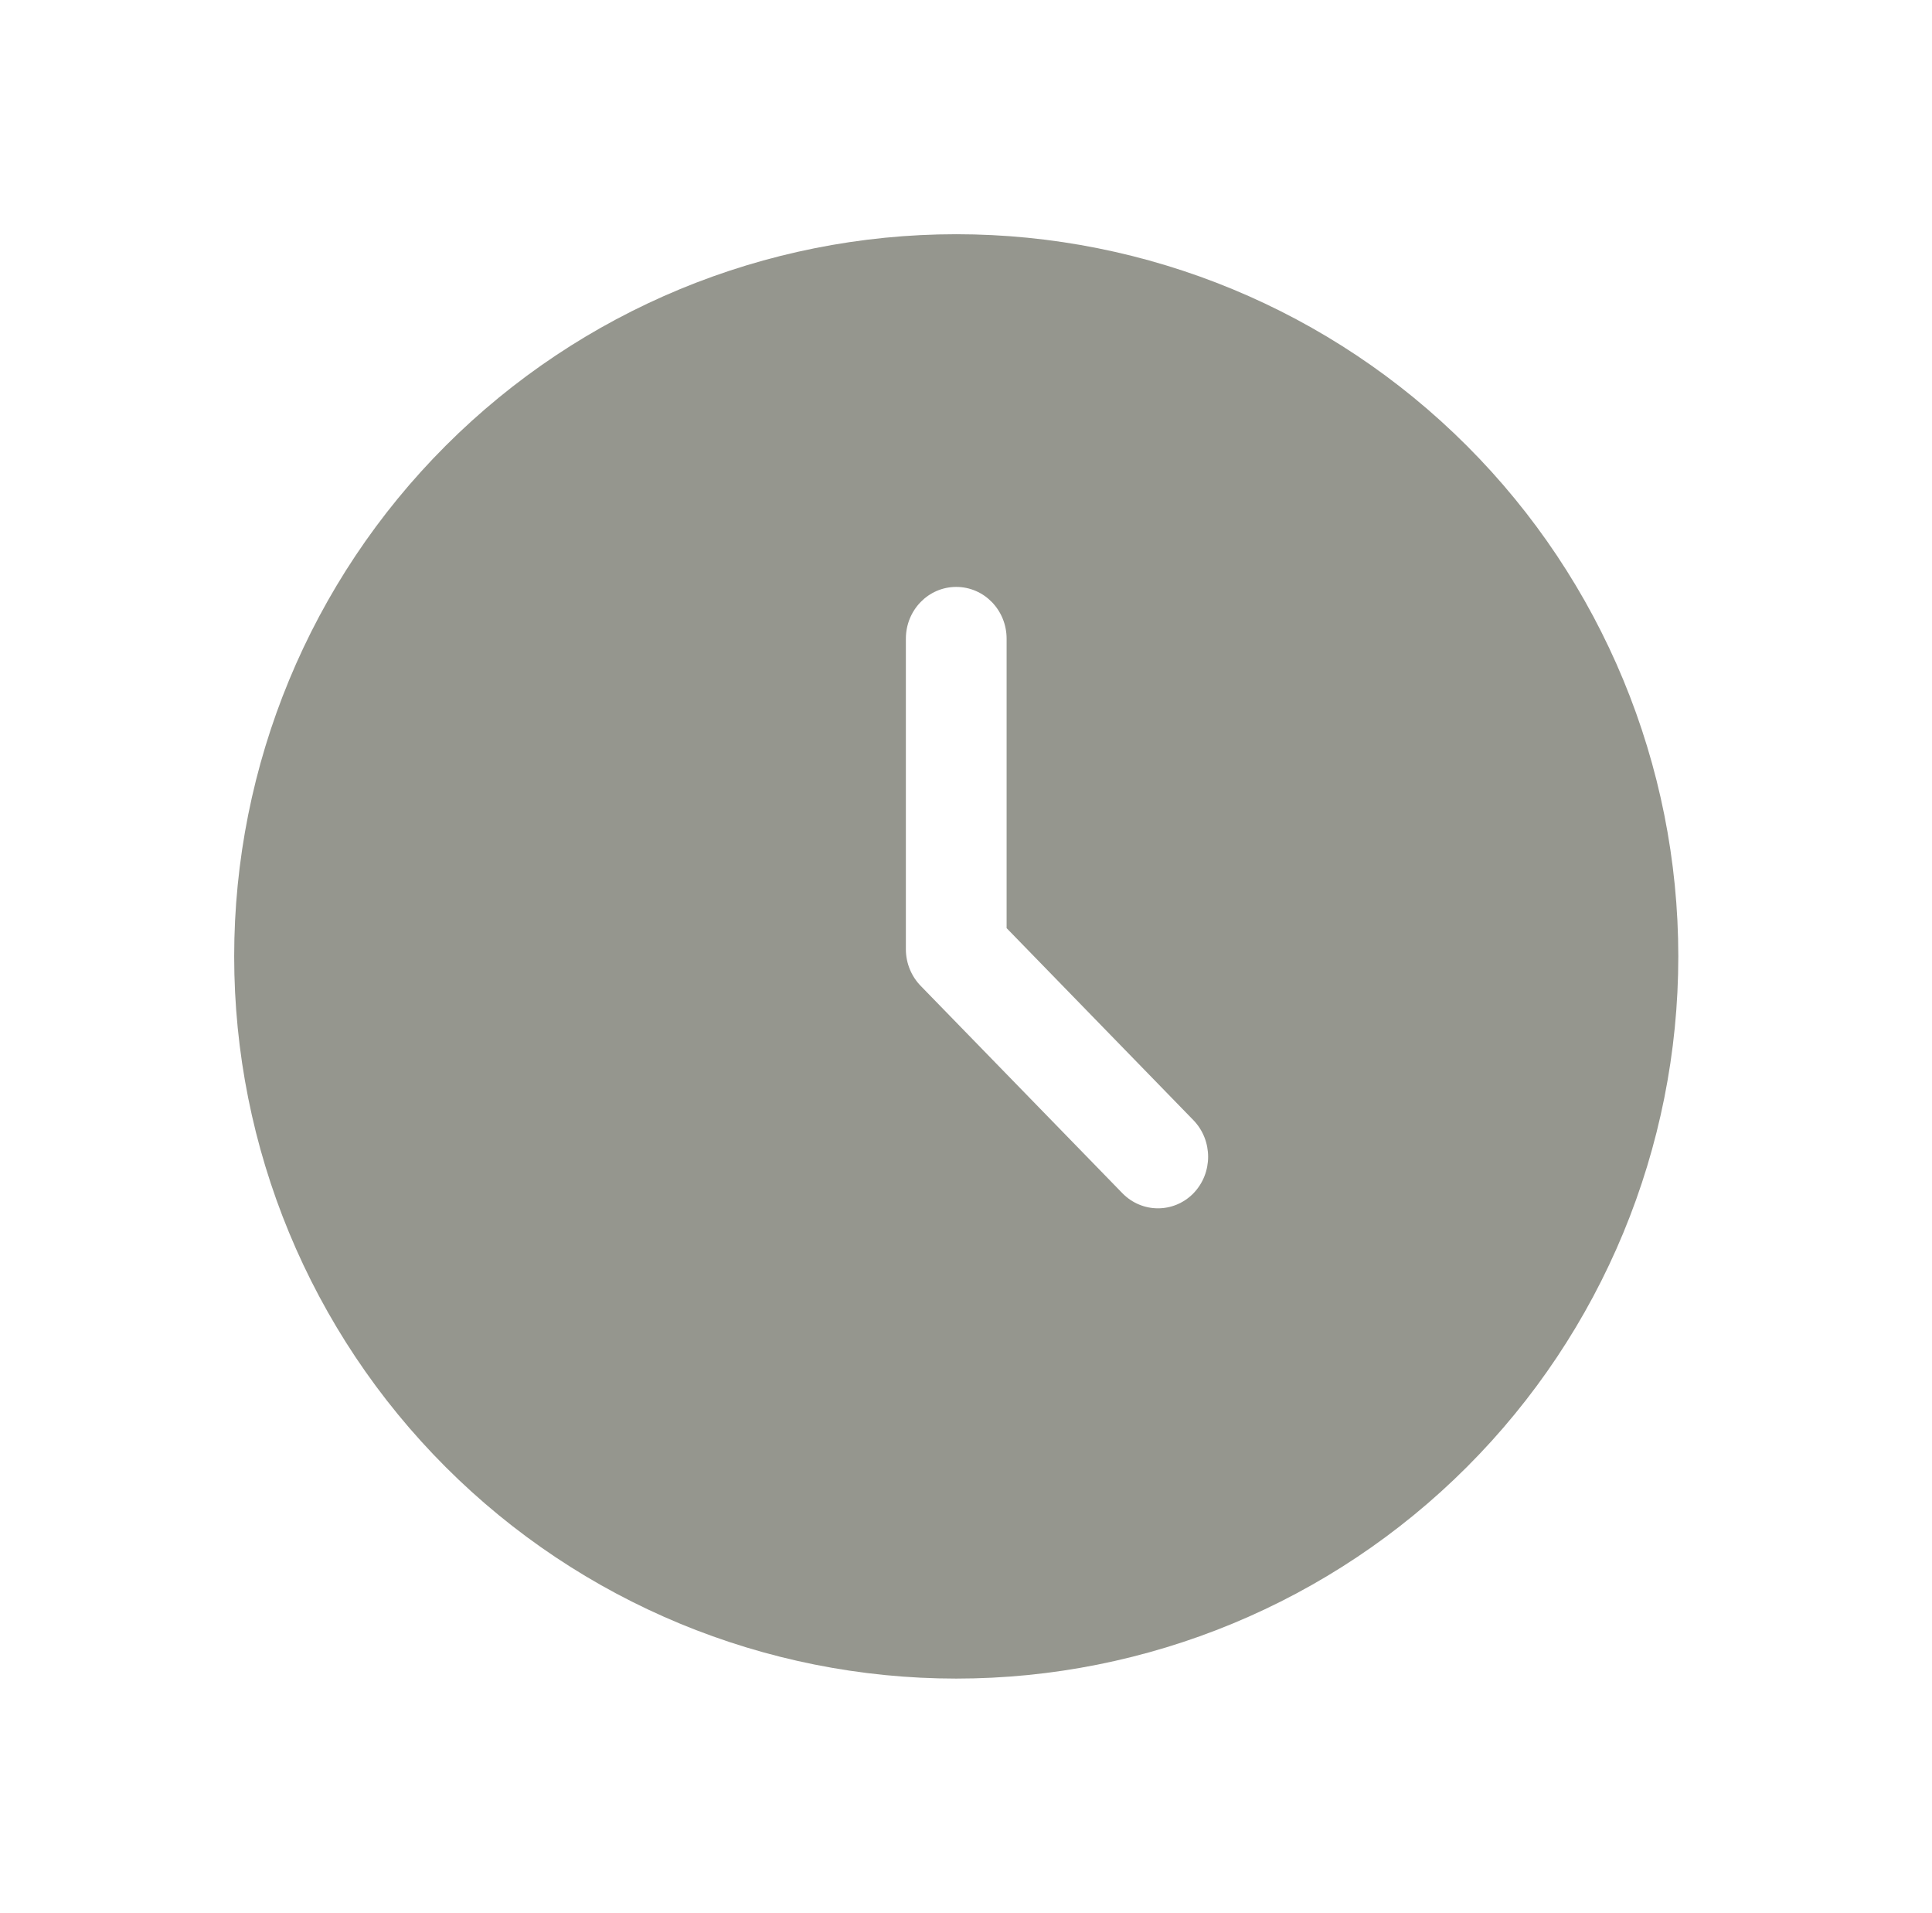
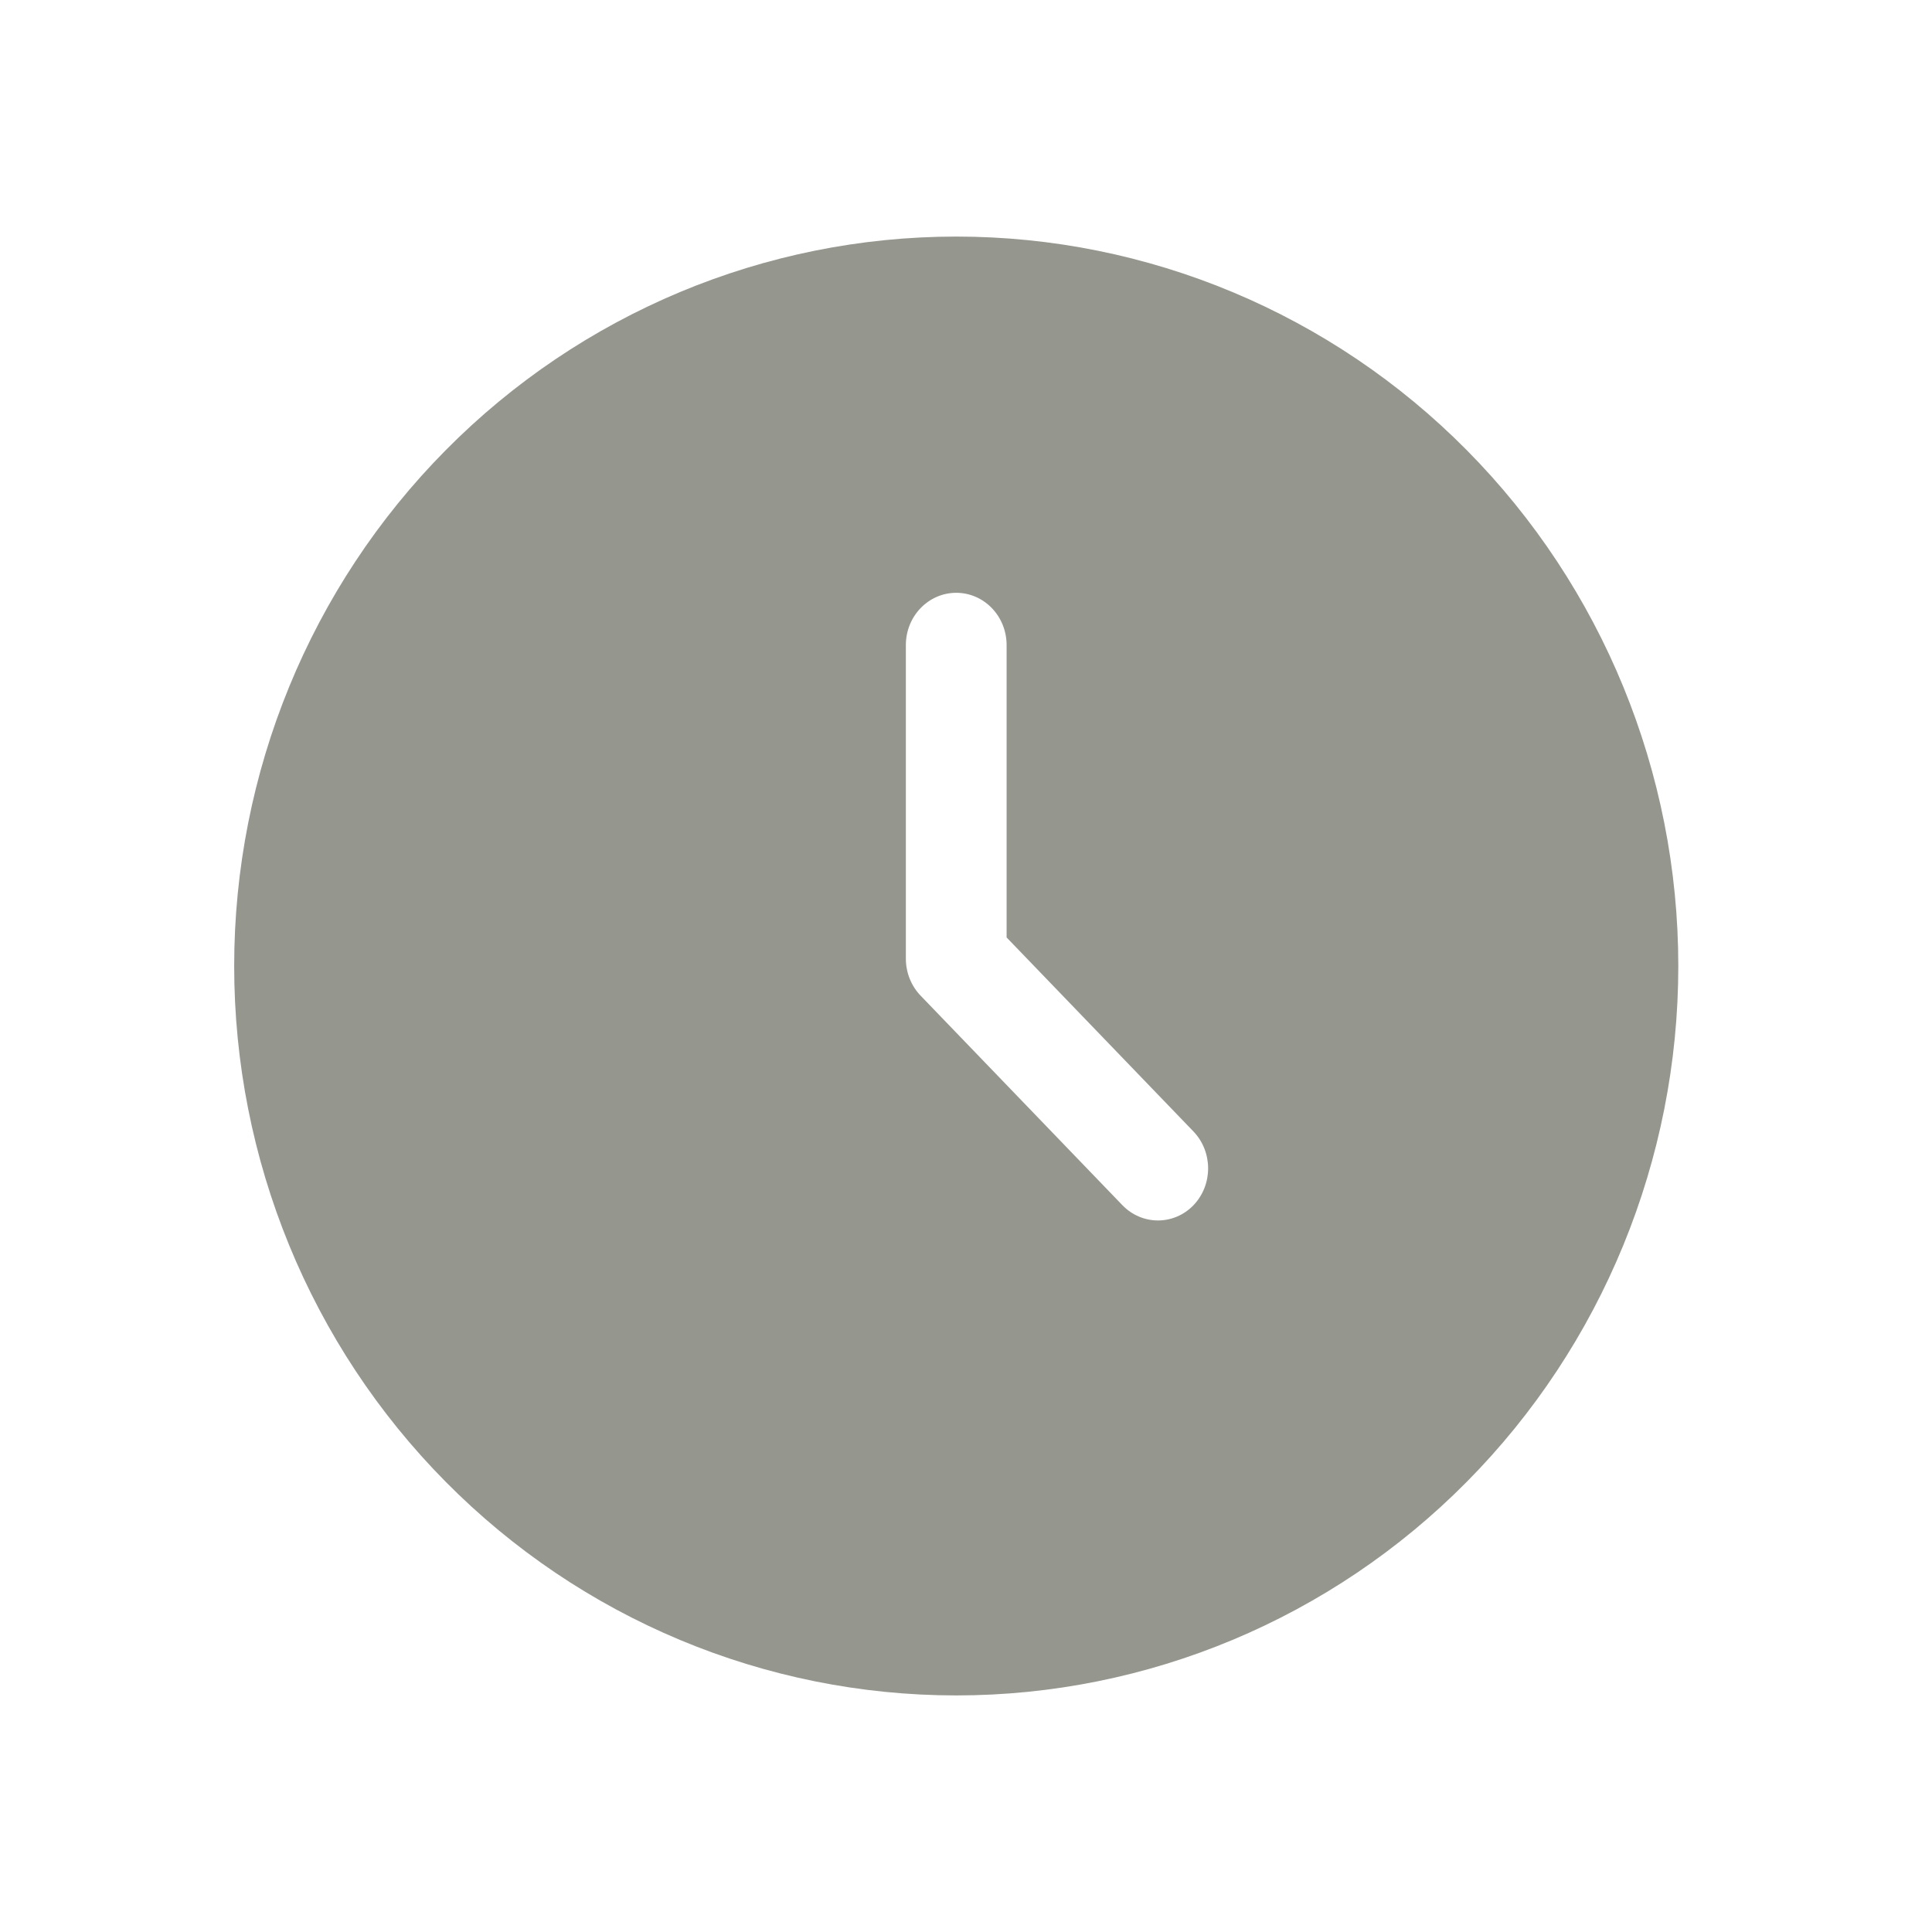
- <svg xmlns="http://www.w3.org/2000/svg" width="99px" height="98px" viewBox="0 0 99 98" version="1.1">
+ <svg xmlns="http://www.w3.org/2000/svg" width="150px" height="150px" viewBox="0 0 150 150" version="1.1">
  <g id="saved-stories" stroke="none" stroke-width="1" fill="none" fill-rule="evenodd">
-     <g id="noun-history-2712044-95978E" transform="translate(12, 12)" fill="#95968E" fill-rule="nonzero">
-       <path d="M37,0 C27.187,0 17.775,3.897 10.837,10.837 C3.897,17.775 0,27.187 0,37 C0,46.813 3.897,56.225 10.837,63.163 C17.775,70.103 27.187,74 37,74 C46.813,74 56.225,70.103 63.163,63.163 C70.103,56.225 74,46.813 74,37 C74,27.187 70.103,17.775 63.163,10.837 C56.225,3.897 46.813,0 37,0 Z M49.156,49.136 C48.151,50.164 46.525,50.164 45.517,49.136 L35.192,38.524 C34.701,38.026 34.421,37.35 34.419,36.64 L34.419,20.723 C34.419,19.256 35.573,18.07 37,18.07 C38.426,18.07 39.581,19.256 39.581,20.723 L39.581,35.552 L49.156,45.394 C50.157,46.431 50.157,48.102 49.156,49.135 L49.156,49.136 Z" id="Shape" />
+     <g id="noun-history-2712044-95978E" transform="translate(18.18182, 18.36735)" fill="#95968E" fill-rule="nonzero">
+       <path d="M56.061,0 C41.193,0 26.931,5.965 16.42,16.587 C5.904,27.206 0,41.613 0,56.633 C0,71.652 5.905,86.059 16.42,96.678 C26.931,107.301 41.193,113.265 56.061,113.265 C70.929,113.265 85.19,107.3 95.701,96.678 C106.217,86.059 112.121,71.652 112.121,56.633 C112.121,41.613 106.216,27.206 95.701,16.587 C85.19,5.965 70.929,0 56.061,0 Z M74.479,75.208 C72.955,76.782 70.492,76.782 68.965,75.208 L53.322,58.965 C52.577,58.204 52.153,57.169 52.149,56.082 L52.149,31.718 C52.149,29.474 53.899,27.658 56.06,27.658 C58.222,27.658 59.971,29.474 59.971,31.718 L59.971,54.416 L74.479,69.481 C75.996,71.067 75.996,73.625 74.479,75.207 L74.479,75.208 Z" id="Shape" />
    </g>
  </g>
</svg>
